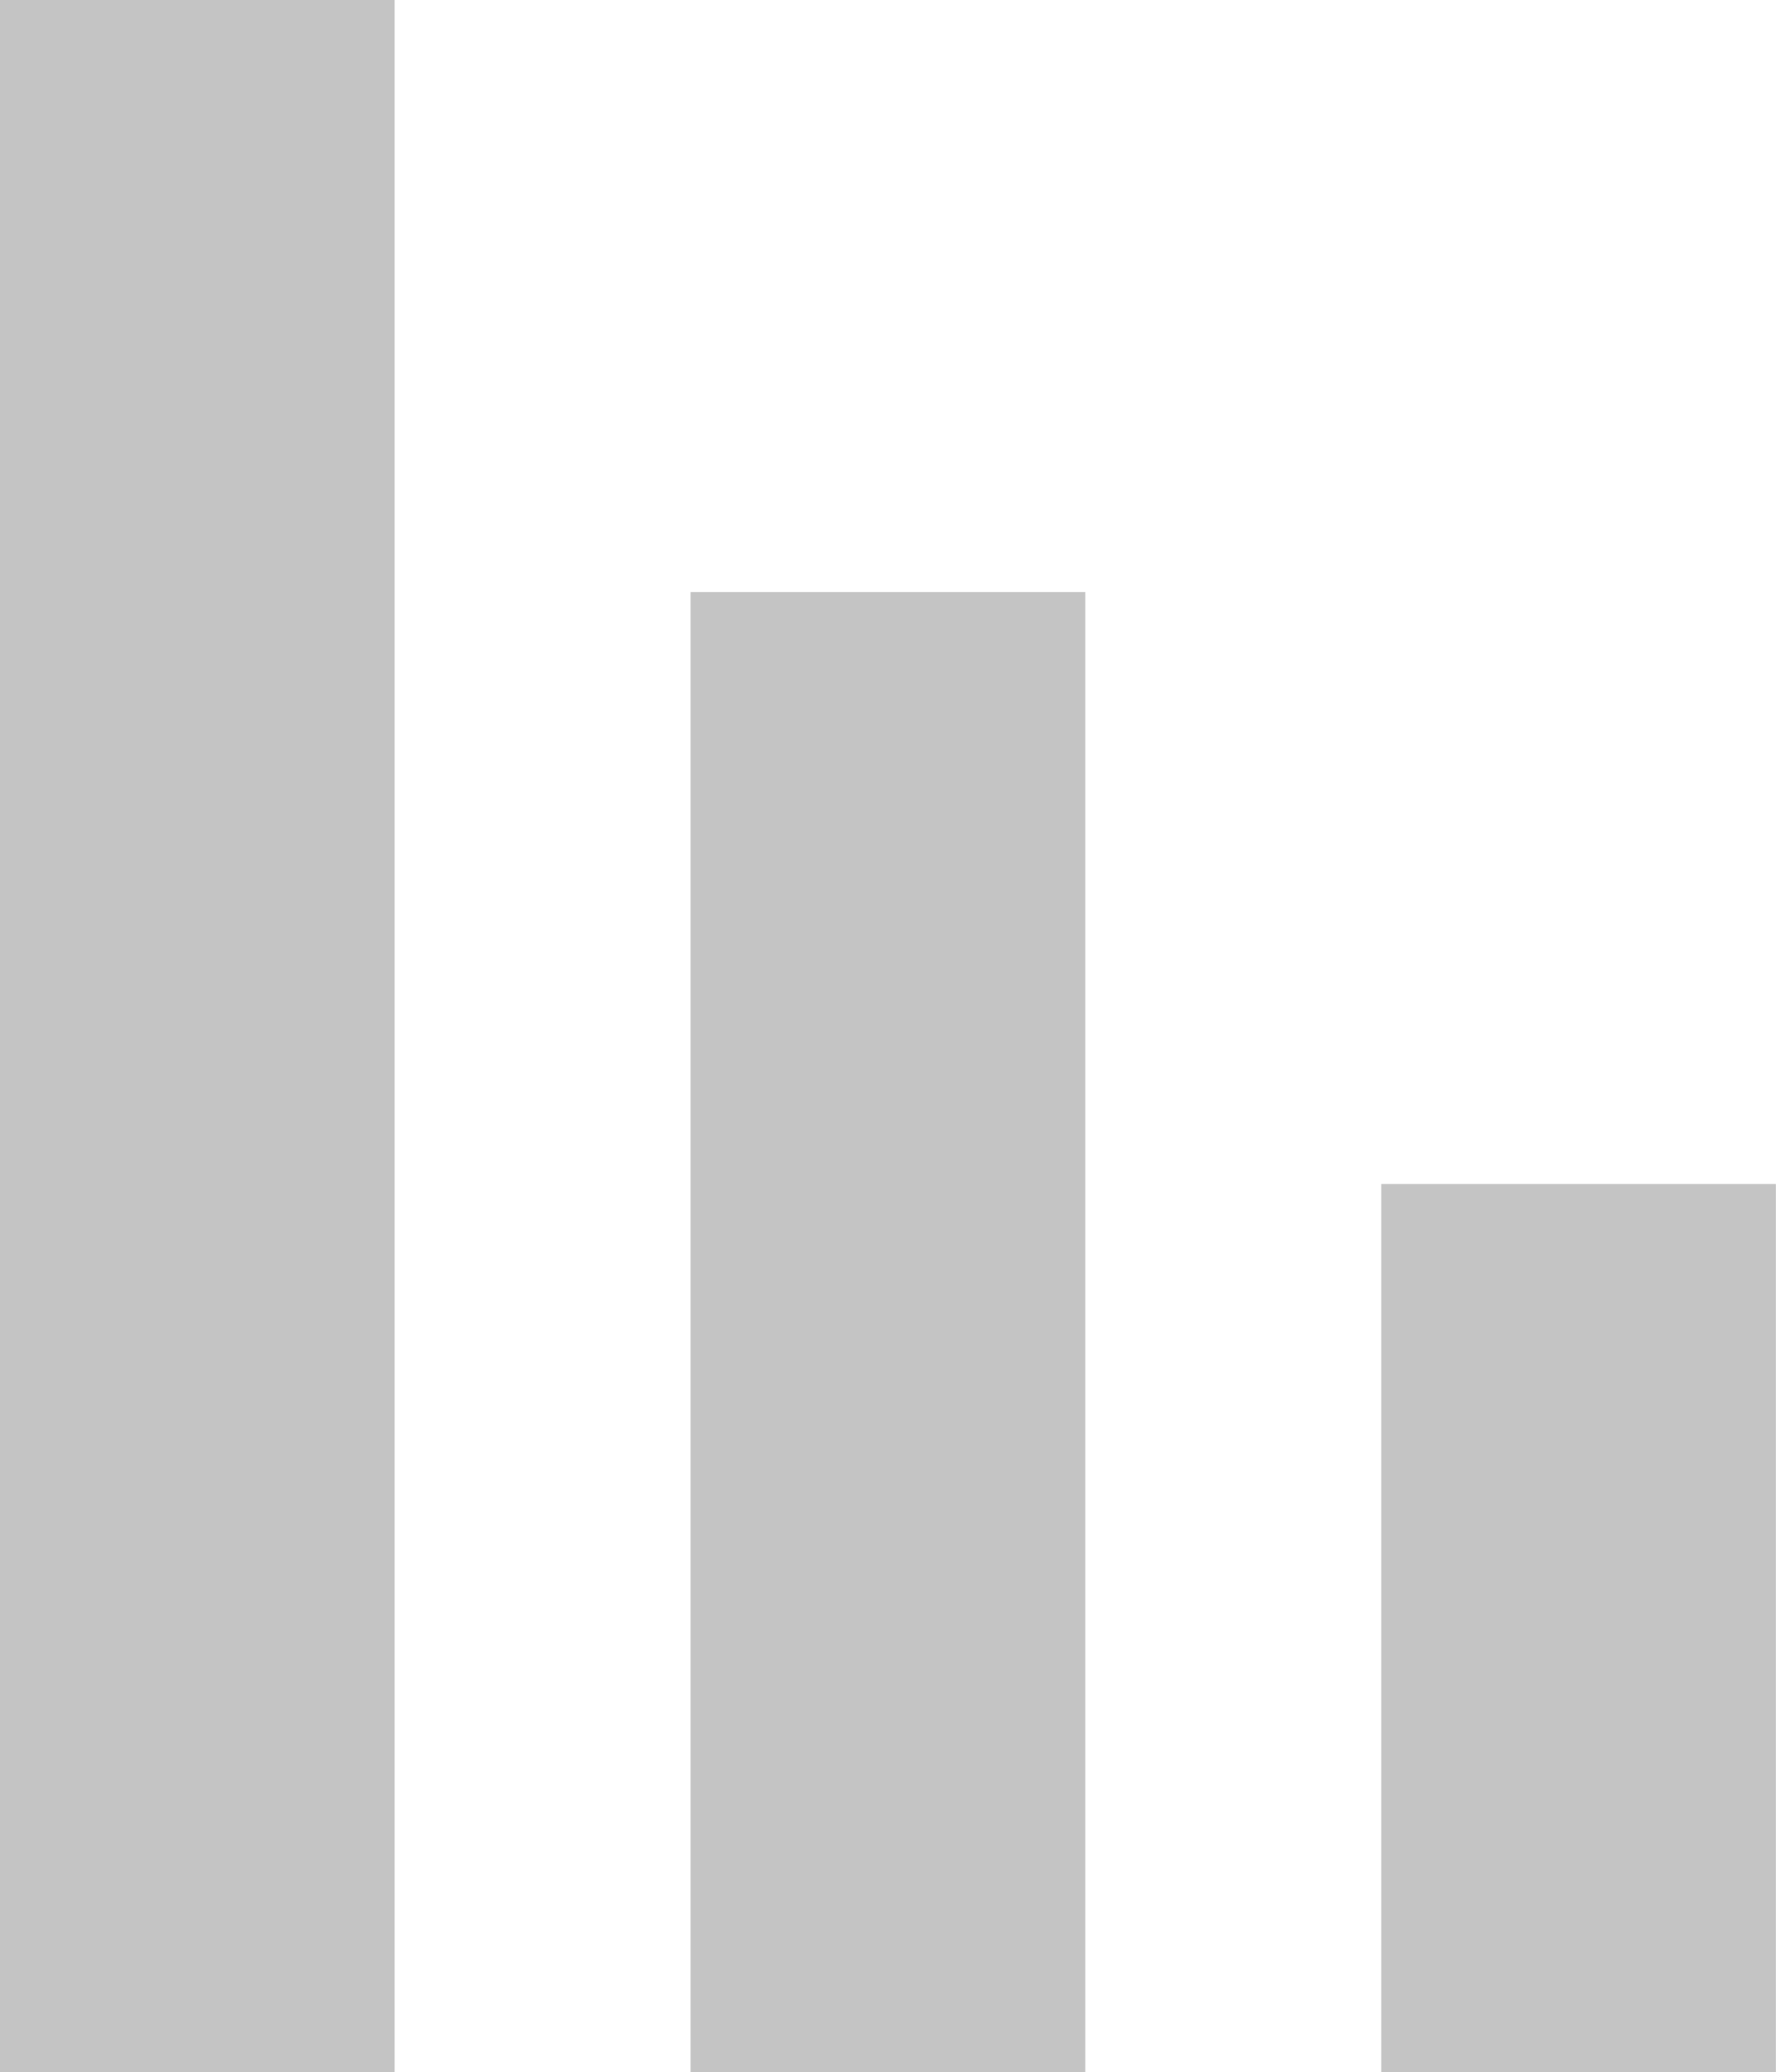
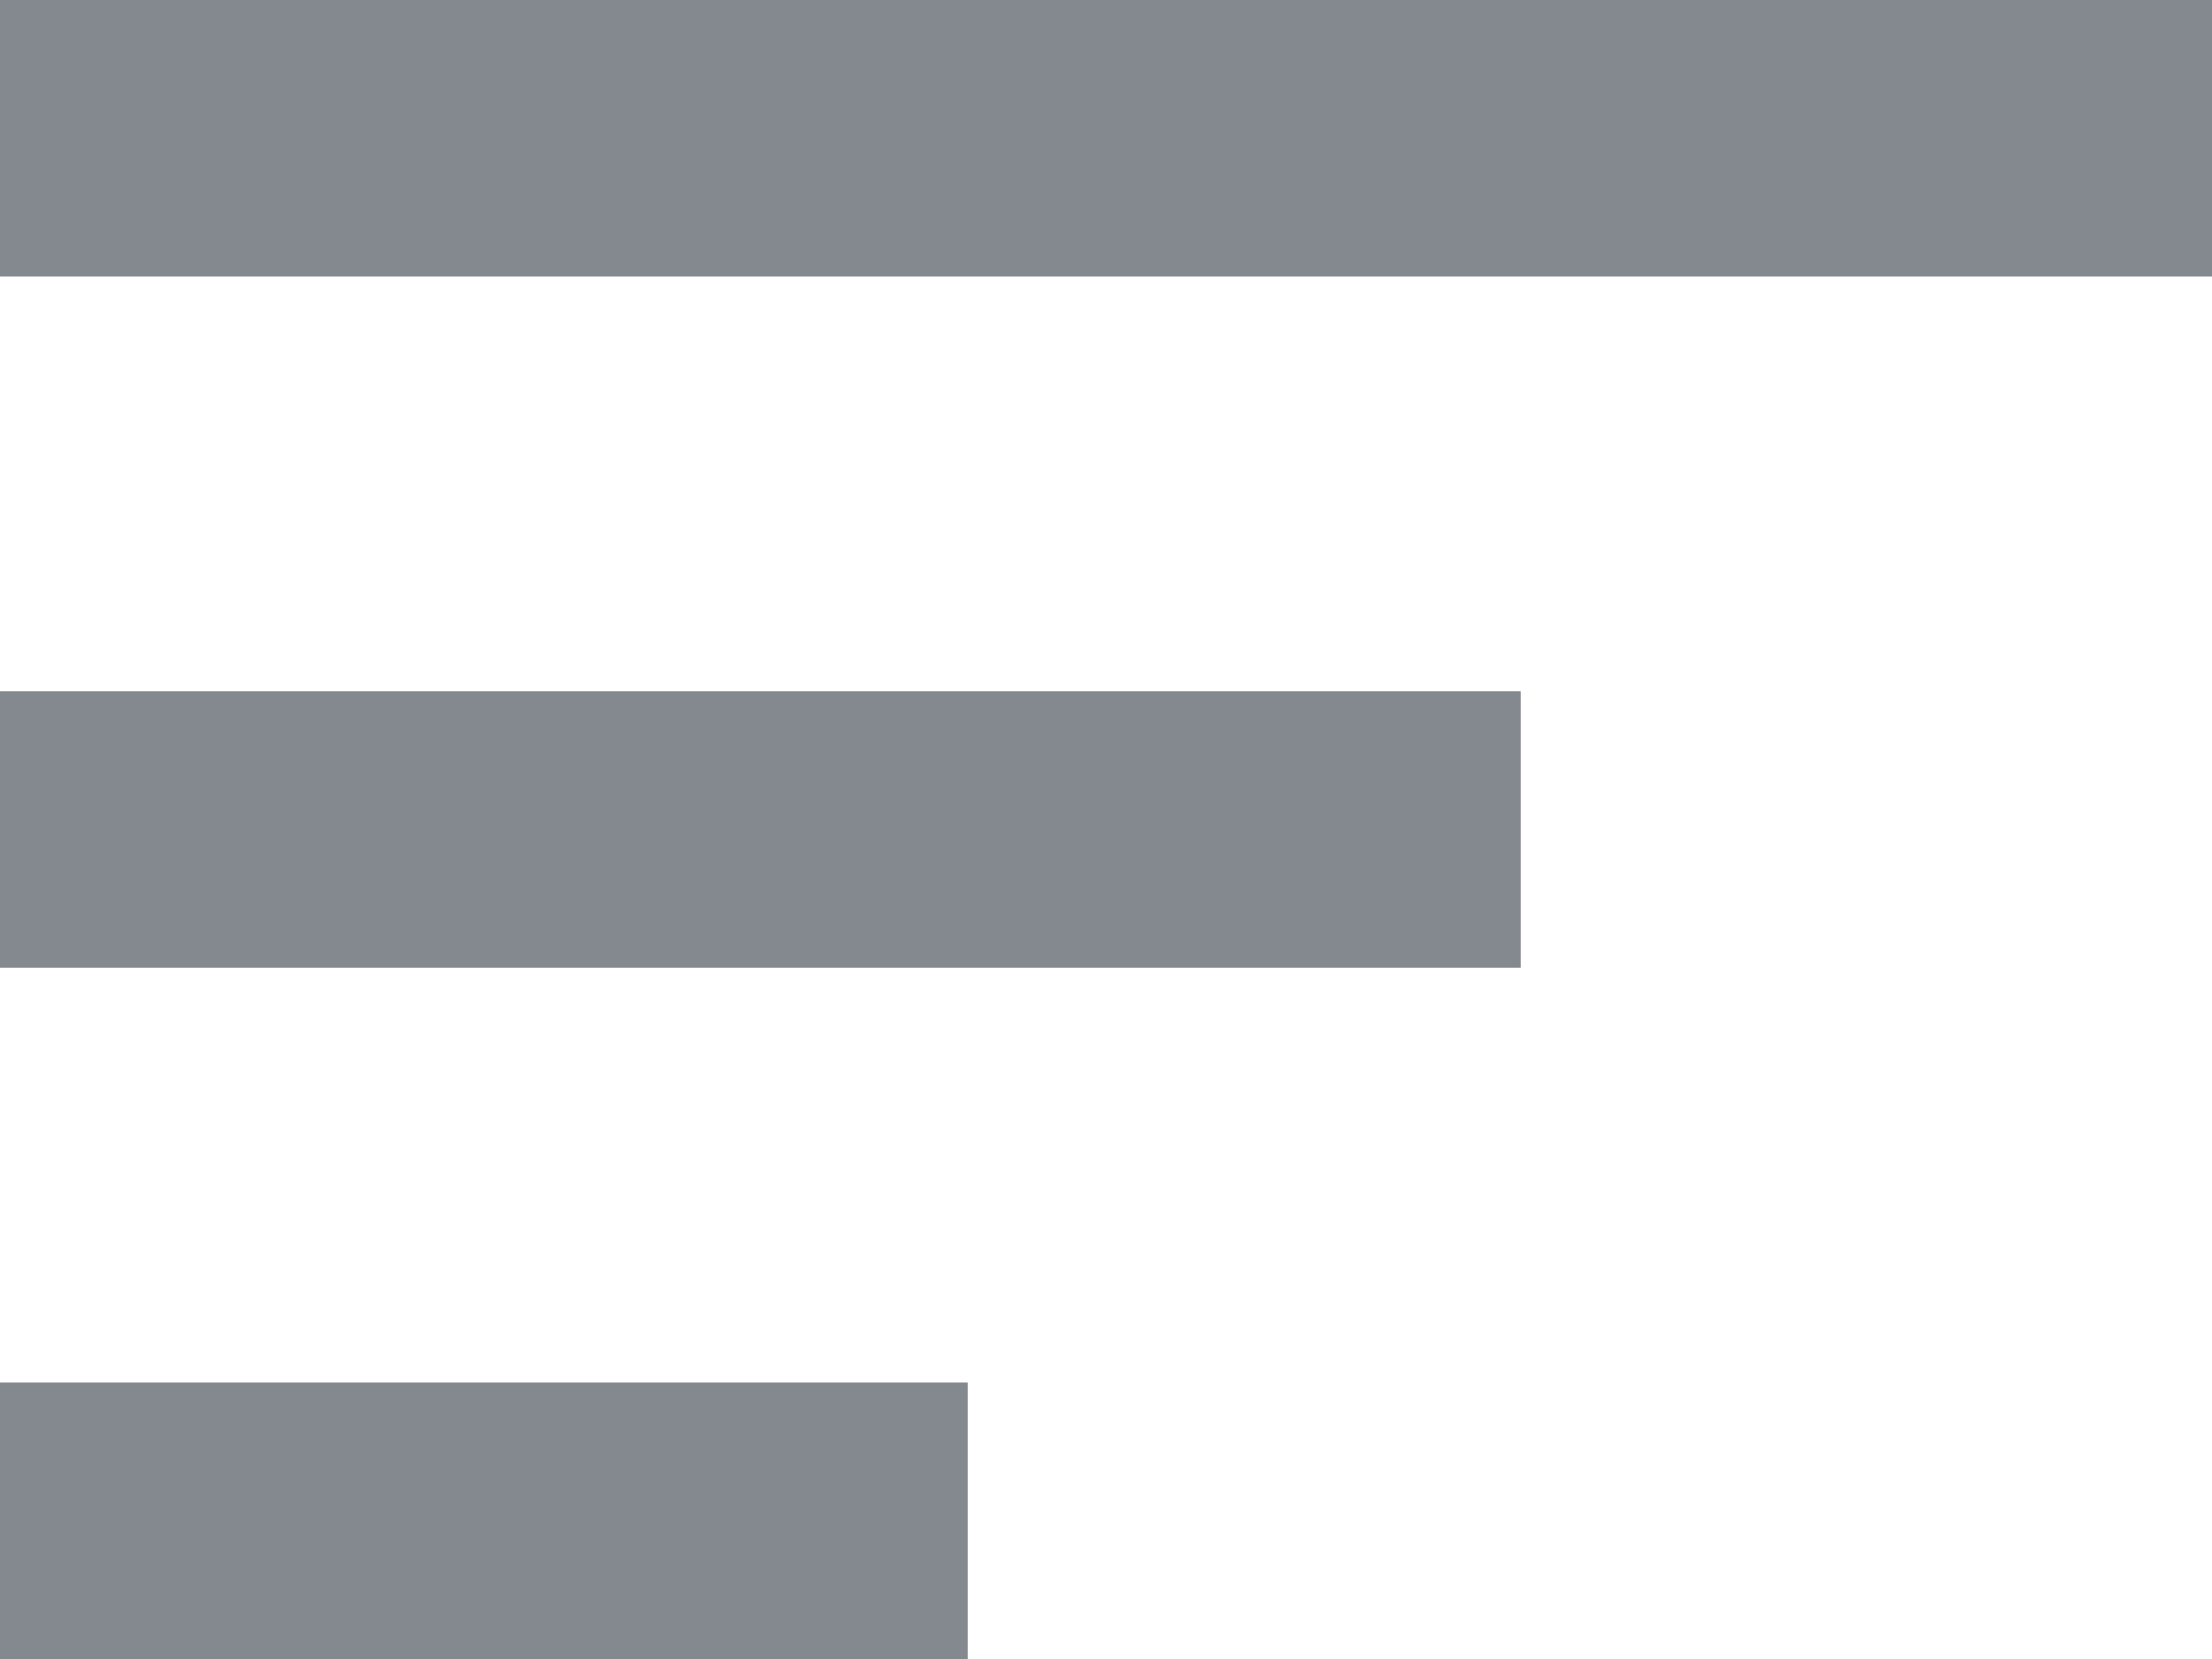
- <svg xmlns="http://www.w3.org/2000/svg" width="18" height="21" viewBox="0 0 18 21" fill="none">
-   <rect width="4" height="21" fill="#C4C4C4" />
-   <rect x="7" y="6" width="4" height="15" fill="#C4C4C4" />
-   <rect x="14" y="12" width="4" height="9" fill="#C4C4C4" />
+ <svg xmlns="http://www.w3.org/2000/svg" width="16" height="12" viewBox="0 0 16 12" fill="none">
+   <rect x="16" width="2" height="16" transform="rotate(90 16 0)" fill="#83898F" />
+   <rect x="11" y="5" width="2" height="11" transform="rotate(90 11 5)" fill="#83898F" />
+   <rect x="7" y="10" width="2" height="7" transform="rotate(90 7 10)" fill="#83898F" />
</svg>
